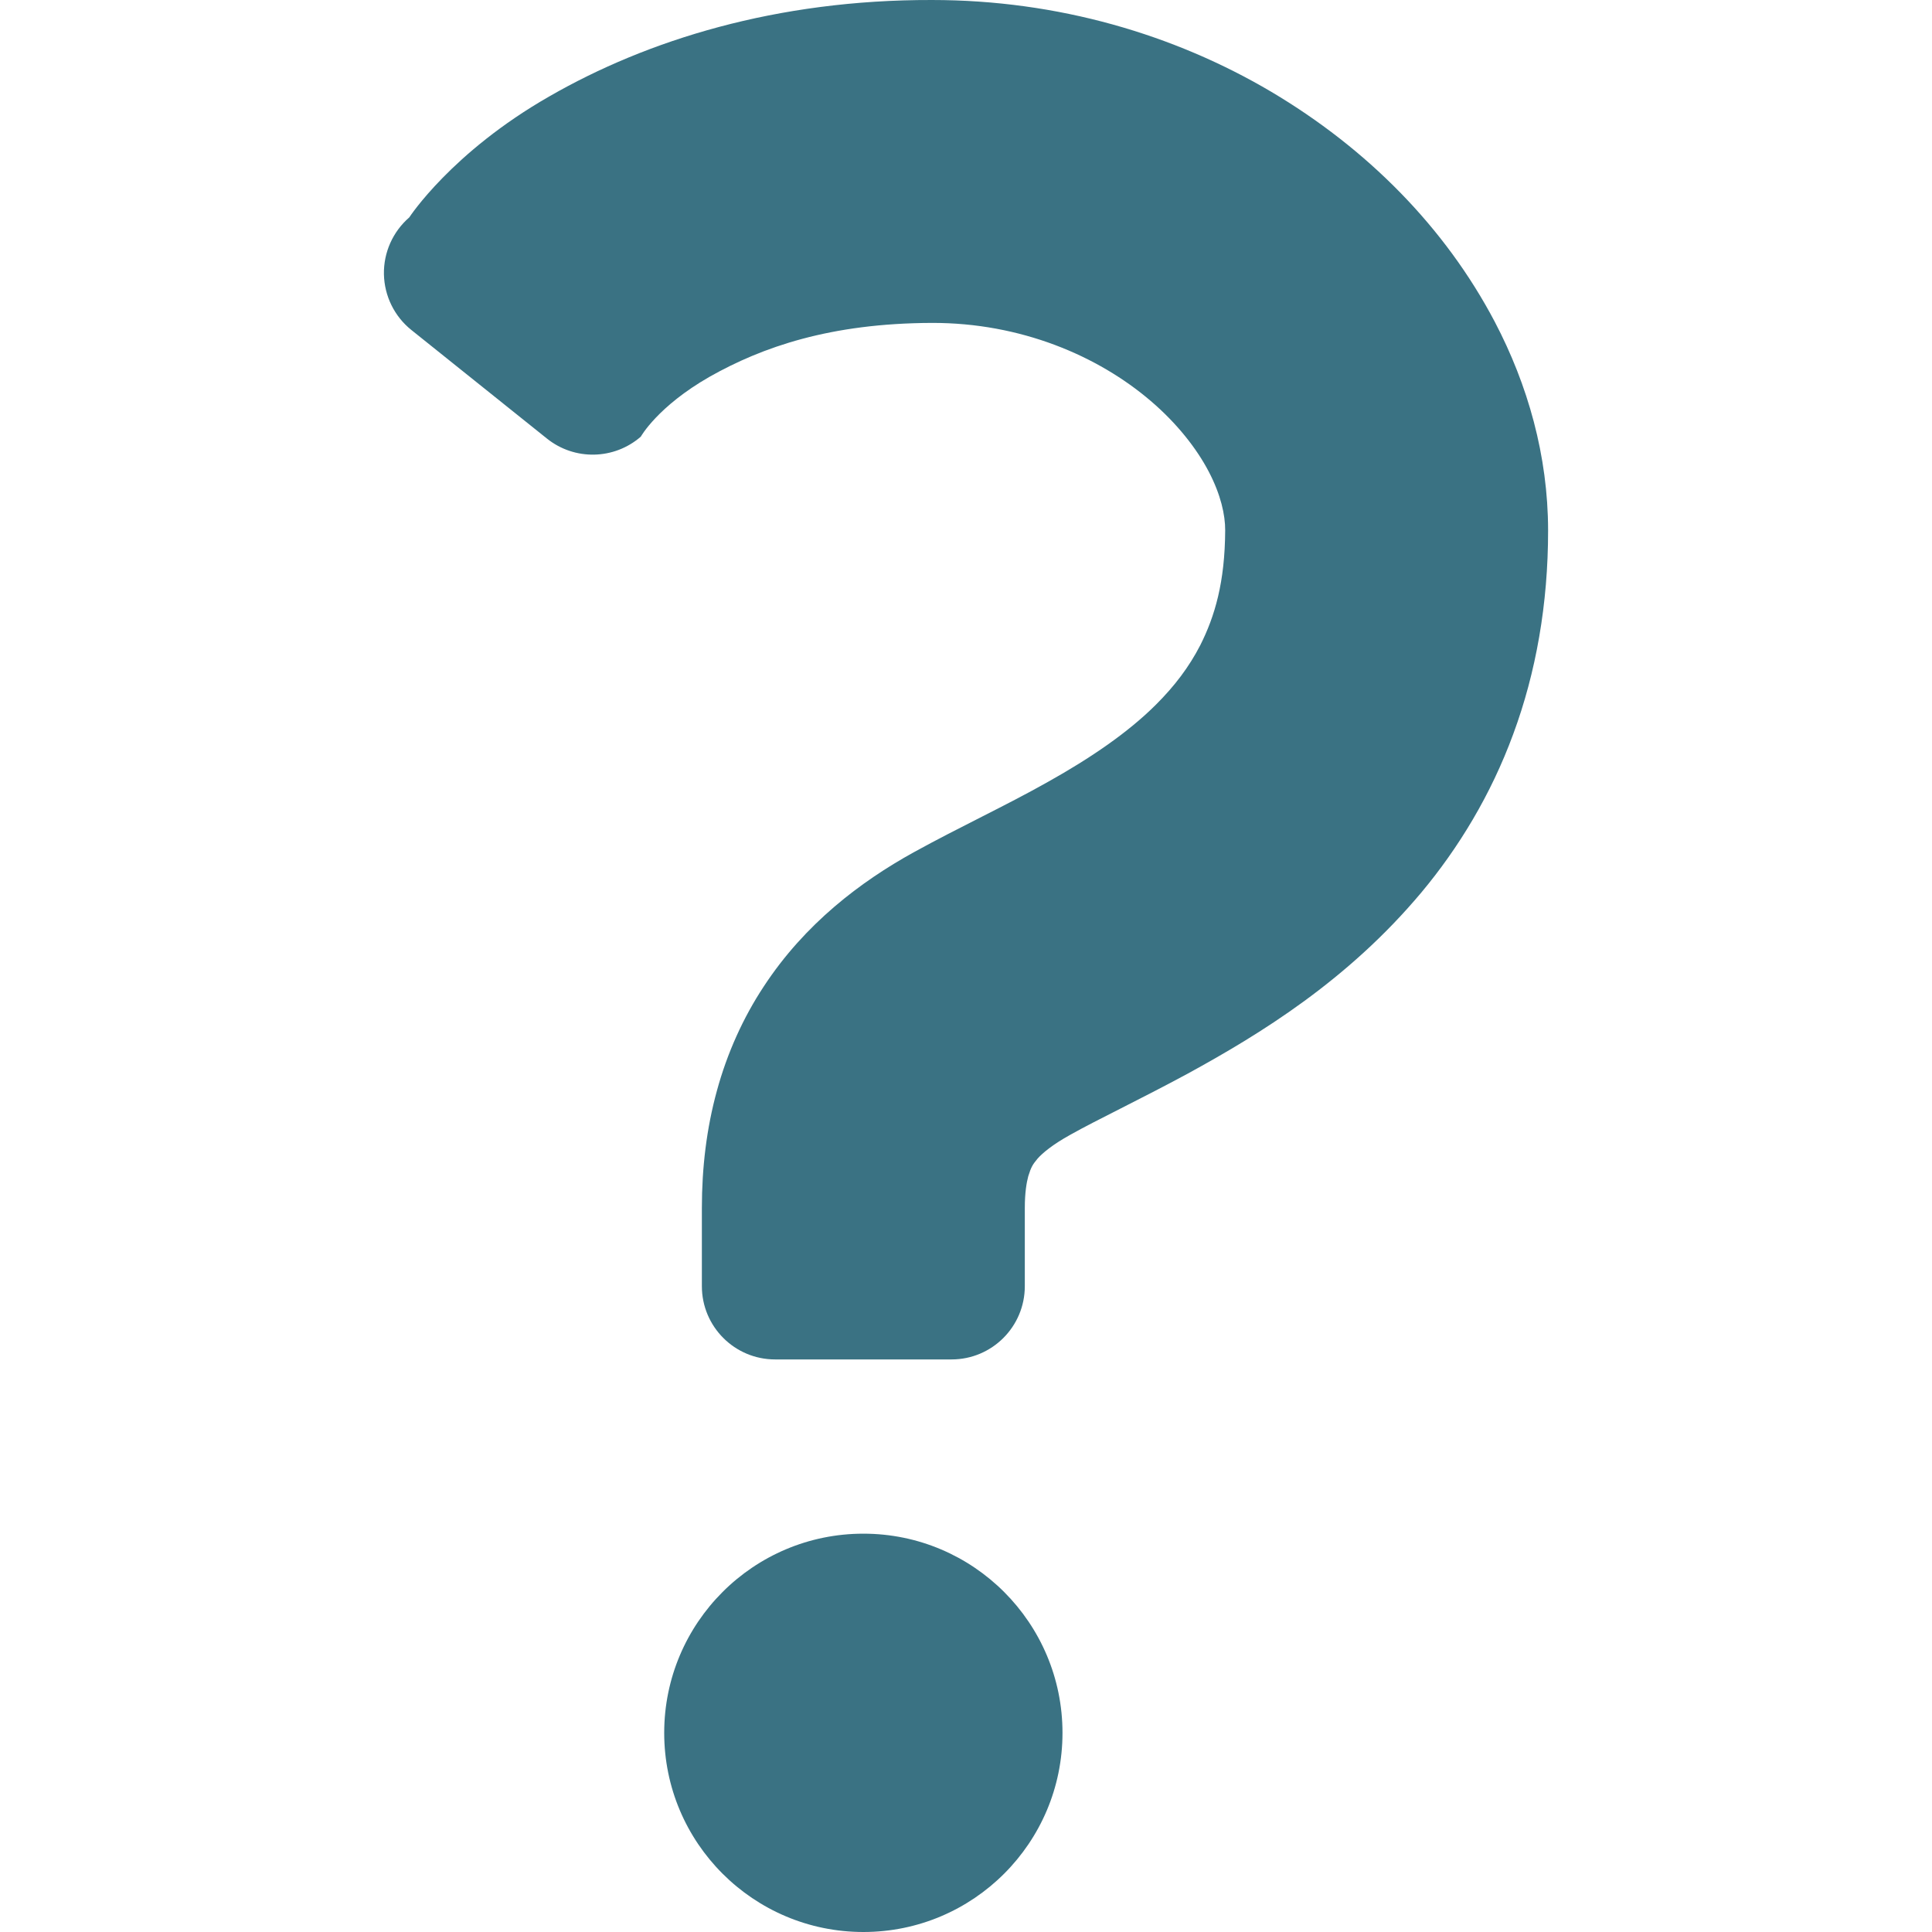
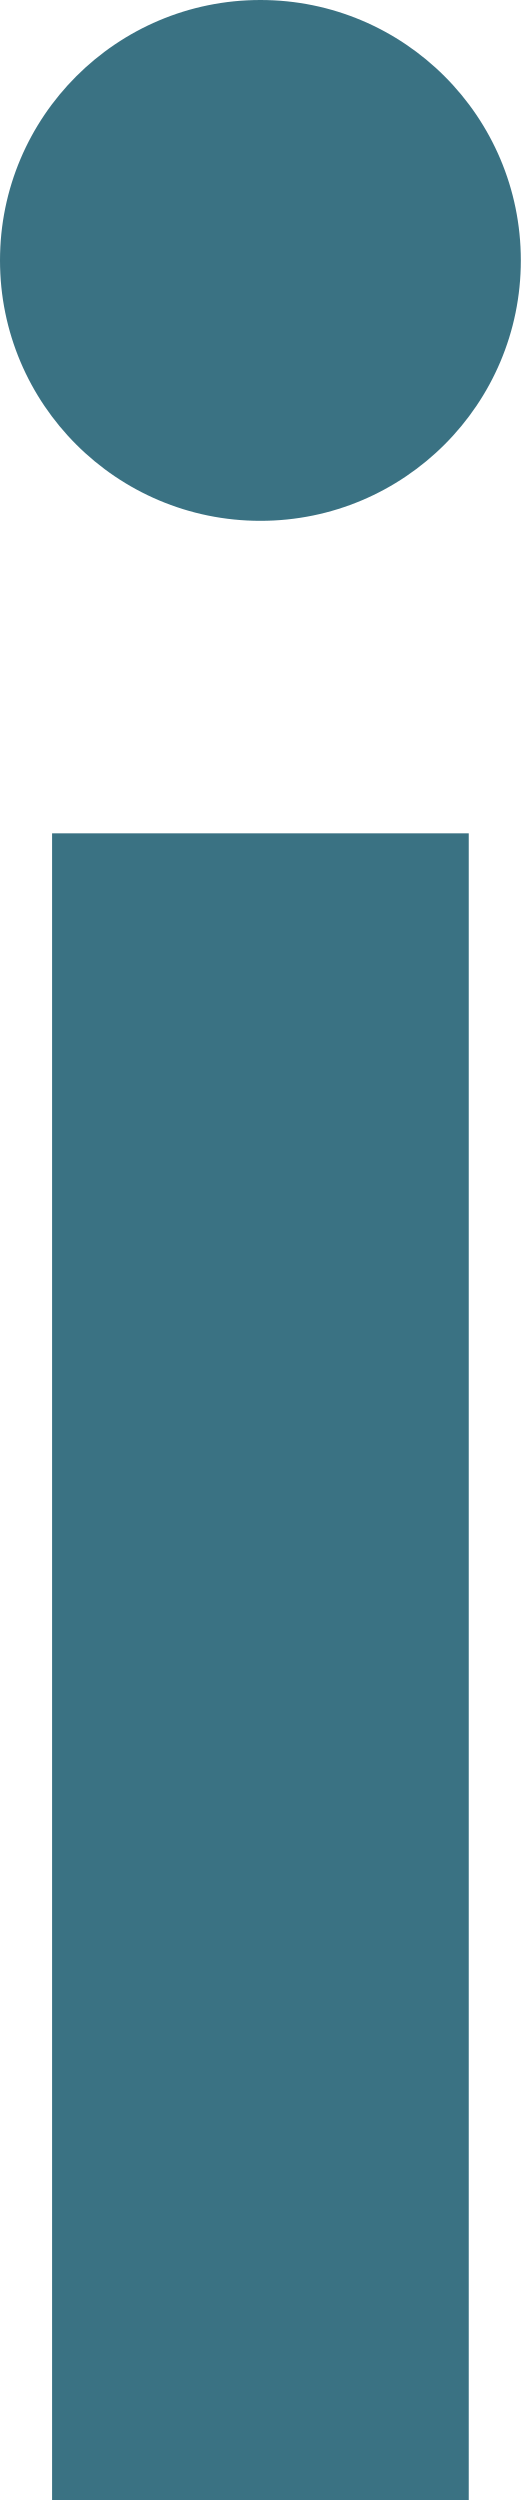
- <svg xmlns="http://www.w3.org/2000/svg" height="800px" width="800px" version="1.1" id="_x32_" viewBox="0 0 512 512" xml:space="preserve" fill="#000000" stroke="#000000" stroke-width="0.005">
+ <svg xmlns="http://www.w3.org/2000/svg" fill="none" viewBox="10.75 6 2.5 12">
  <g id="SVGRepo_bgCarrier" stroke-width="0" />
  <g id="SVGRepo_tracerCarrier" stroke-linecap="round" stroke-linejoin="round" />
  <g id="SVGRepo_iconCarrier">
-     <style type="text/css"> .st0{fill:#3A7283;} </style>
-     <g>
-       <path class="st0" d="M396.138,85.295c-13.172-25.037-33.795-45.898-59.342-61.03C311.26,9.2,280.435,0.001,246.98,0.001 c-41.238-0.102-75.5,10.642-101.359,25.521c-25.962,14.826-37.156,32.088-37.156,32.088c-4.363,3.786-6.824,9.294-6.721,15.056 c0.118,5.77,2.775,11.186,7.273,14.784l35.933,28.78c7.324,5.864,17.806,5.644,24.875-0.518c0,0,4.414-7.978,18.247-15.88 c13.91-7.85,31.945-14.173,58.908-14.258c23.517-0.051,44.022,8.725,58.016,20.717c6.952,5.941,12.145,12.594,15.328,18.68 c3.208,6.136,4.379,11.5,4.363,15.574c-0.068,13.766-2.742,22.77-6.603,30.442c-2.945,5.729-6.789,10.813-11.738,15.744 c-7.384,7.384-17.398,14.207-28.634,20.479c-11.245,6.348-23.365,11.932-35.612,18.68c-13.978,7.74-28.77,18.858-39.701,35.544 c-5.449,8.249-9.71,17.686-12.416,27.641c-2.742,9.964-3.98,20.412-3.98,31.071c0,11.372,0,20.708,0,20.708 c0,10.719,8.69,19.41,19.41,19.41h46.762c10.719,0,19.41-8.691,19.41-19.41c0,0,0-9.336,0-20.708c0-4.107,0.467-6.755,0.917-8.436 c0.773-2.512,1.206-3.14,2.47-4.668c1.29-1.452,3.895-3.674,8.698-6.331c7.019-3.946,18.298-9.276,31.07-16.176 c19.121-10.456,42.367-24.646,61.972-48.062c9.752-11.686,18.374-25.758,24.323-41.968c6.001-16.21,9.242-34.431,9.226-53.96 C410.243,120.761,404.879,101.971,396.138,85.295z" />
-       <path class="st0" d="M228.809,406.44c-29.152,0-52.788,23.644-52.788,52.788c0,29.136,23.637,52.772,52.788,52.772 c29.136,0,52.763-23.636,52.763-52.772C281.572,430.084,257.945,406.44,228.809,406.44z" />
-     </g>
+     <circle cx="12" cy="7.25" r="1.25" fill="#3A7283" />
+     <rect x="11" y="10" width="2" height="8" fill="#3A7283" />
  </g>
</svg>
